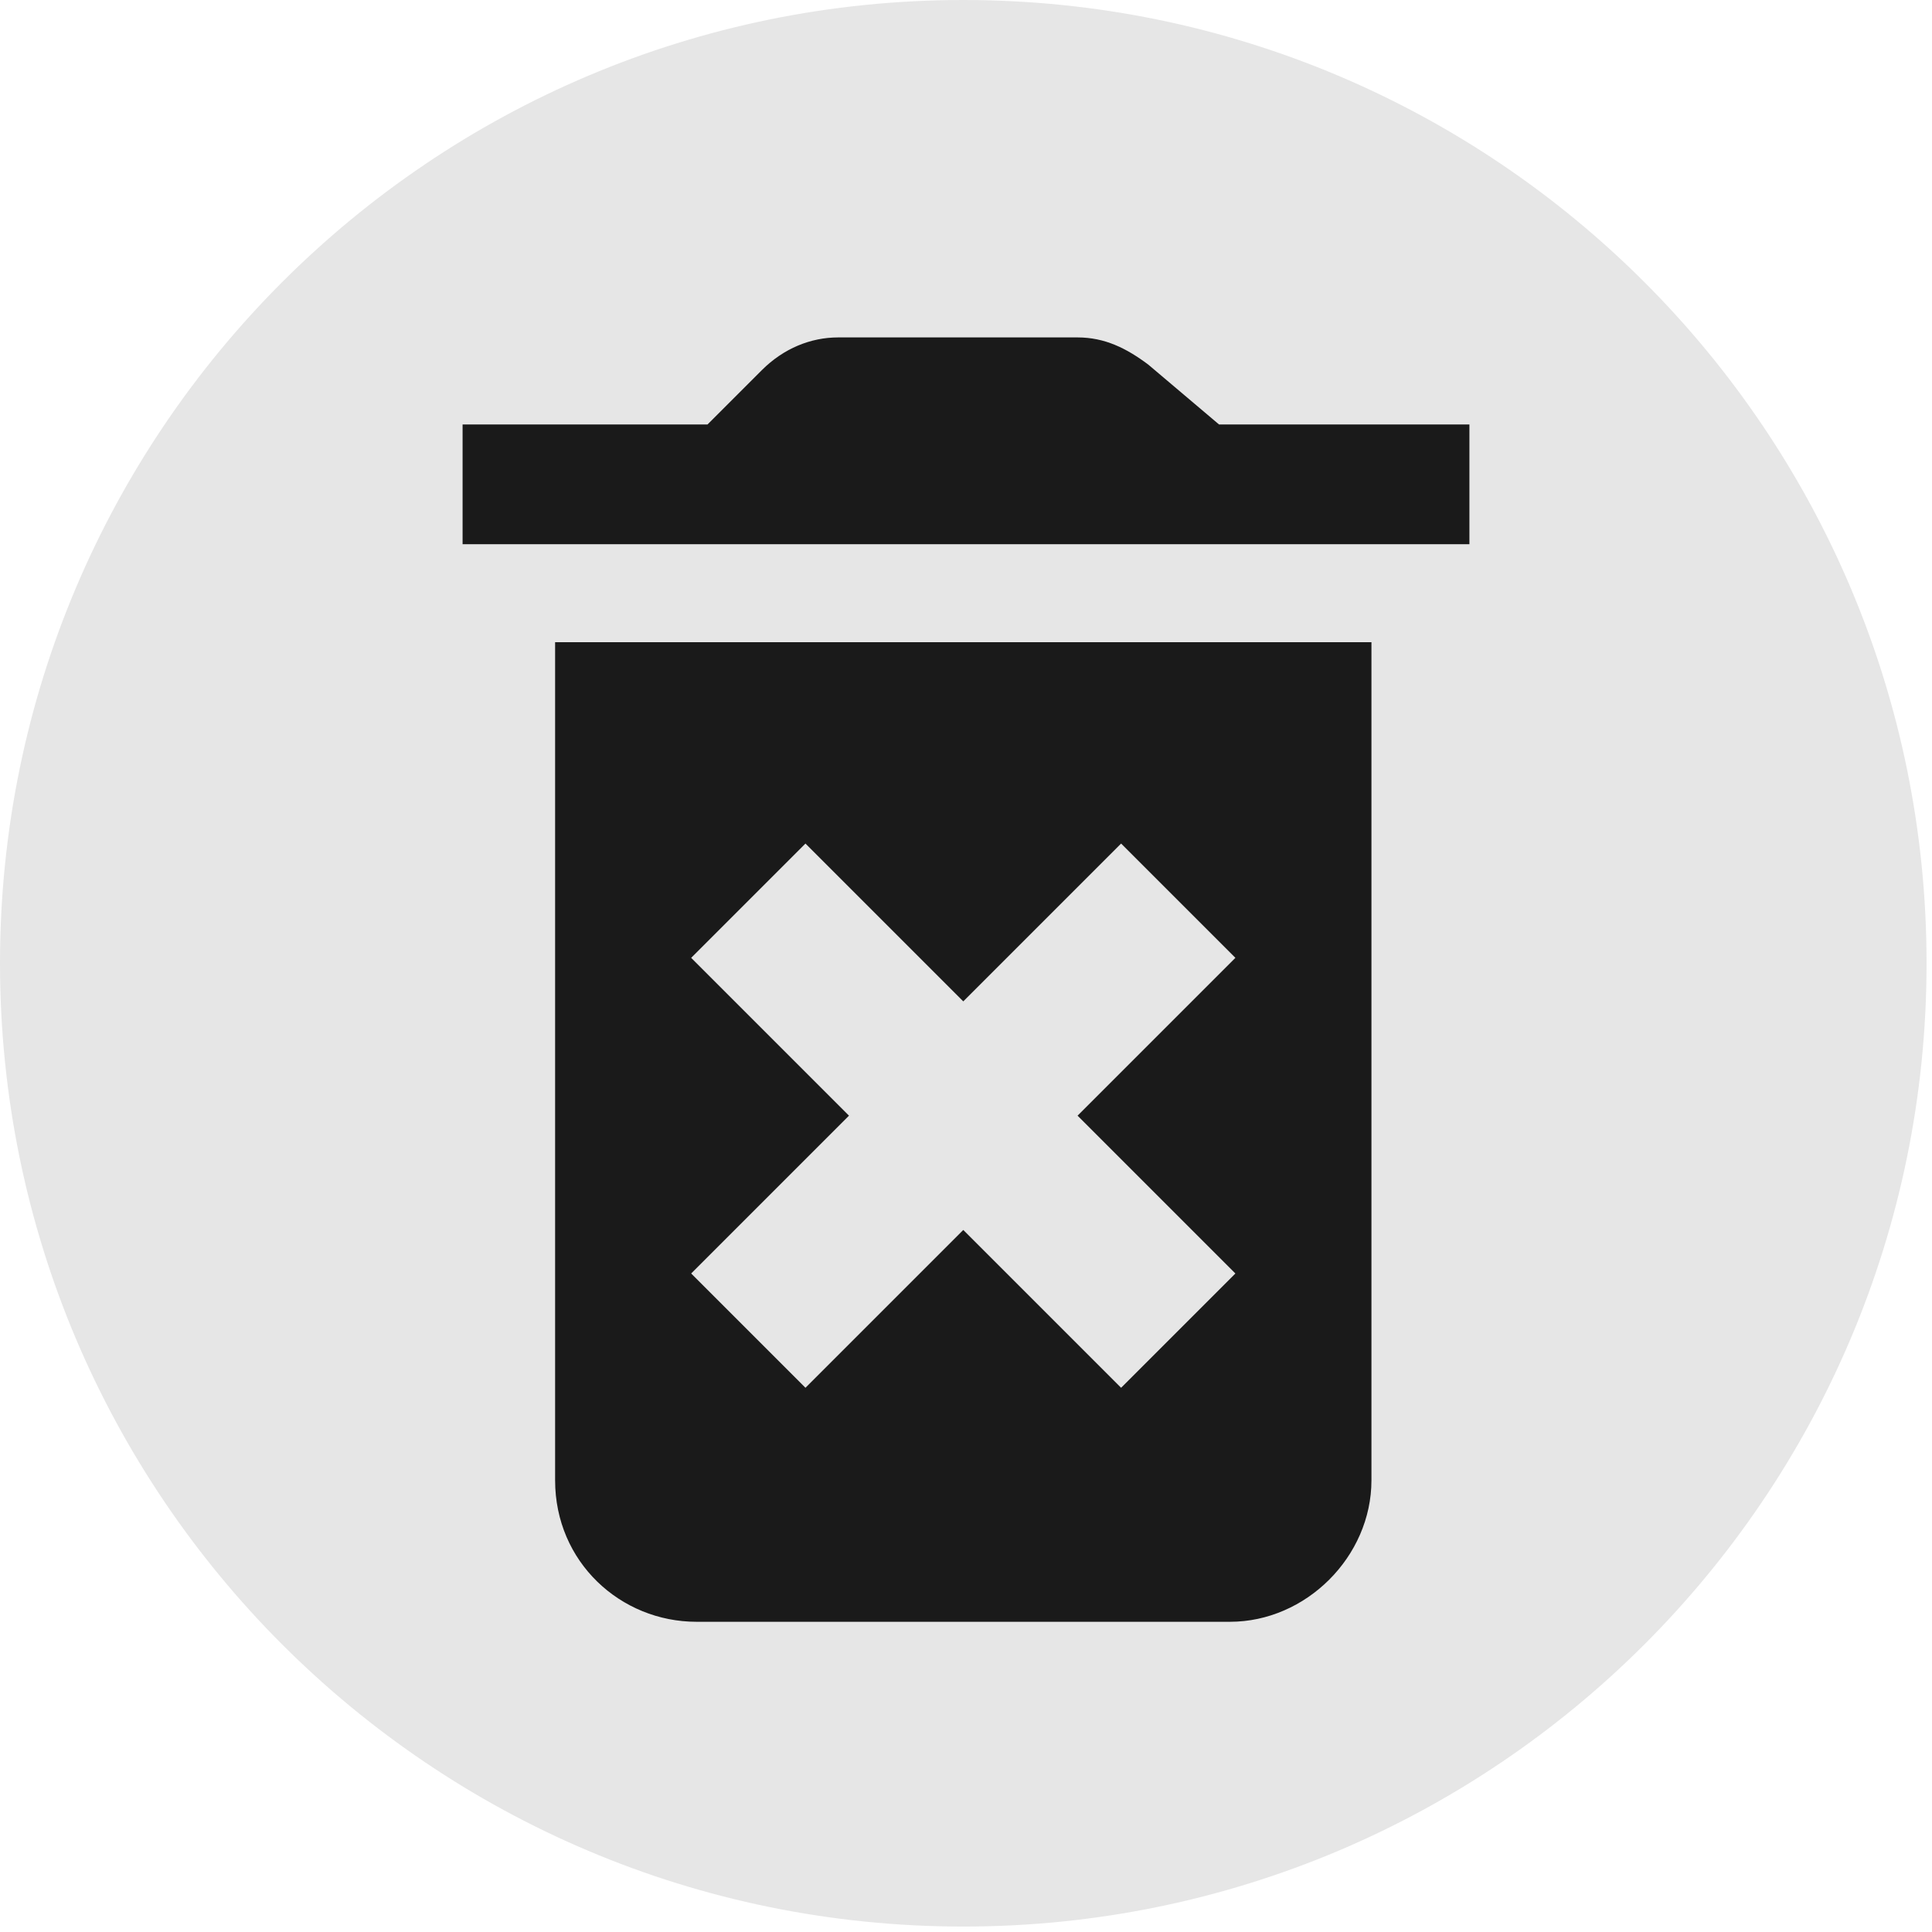
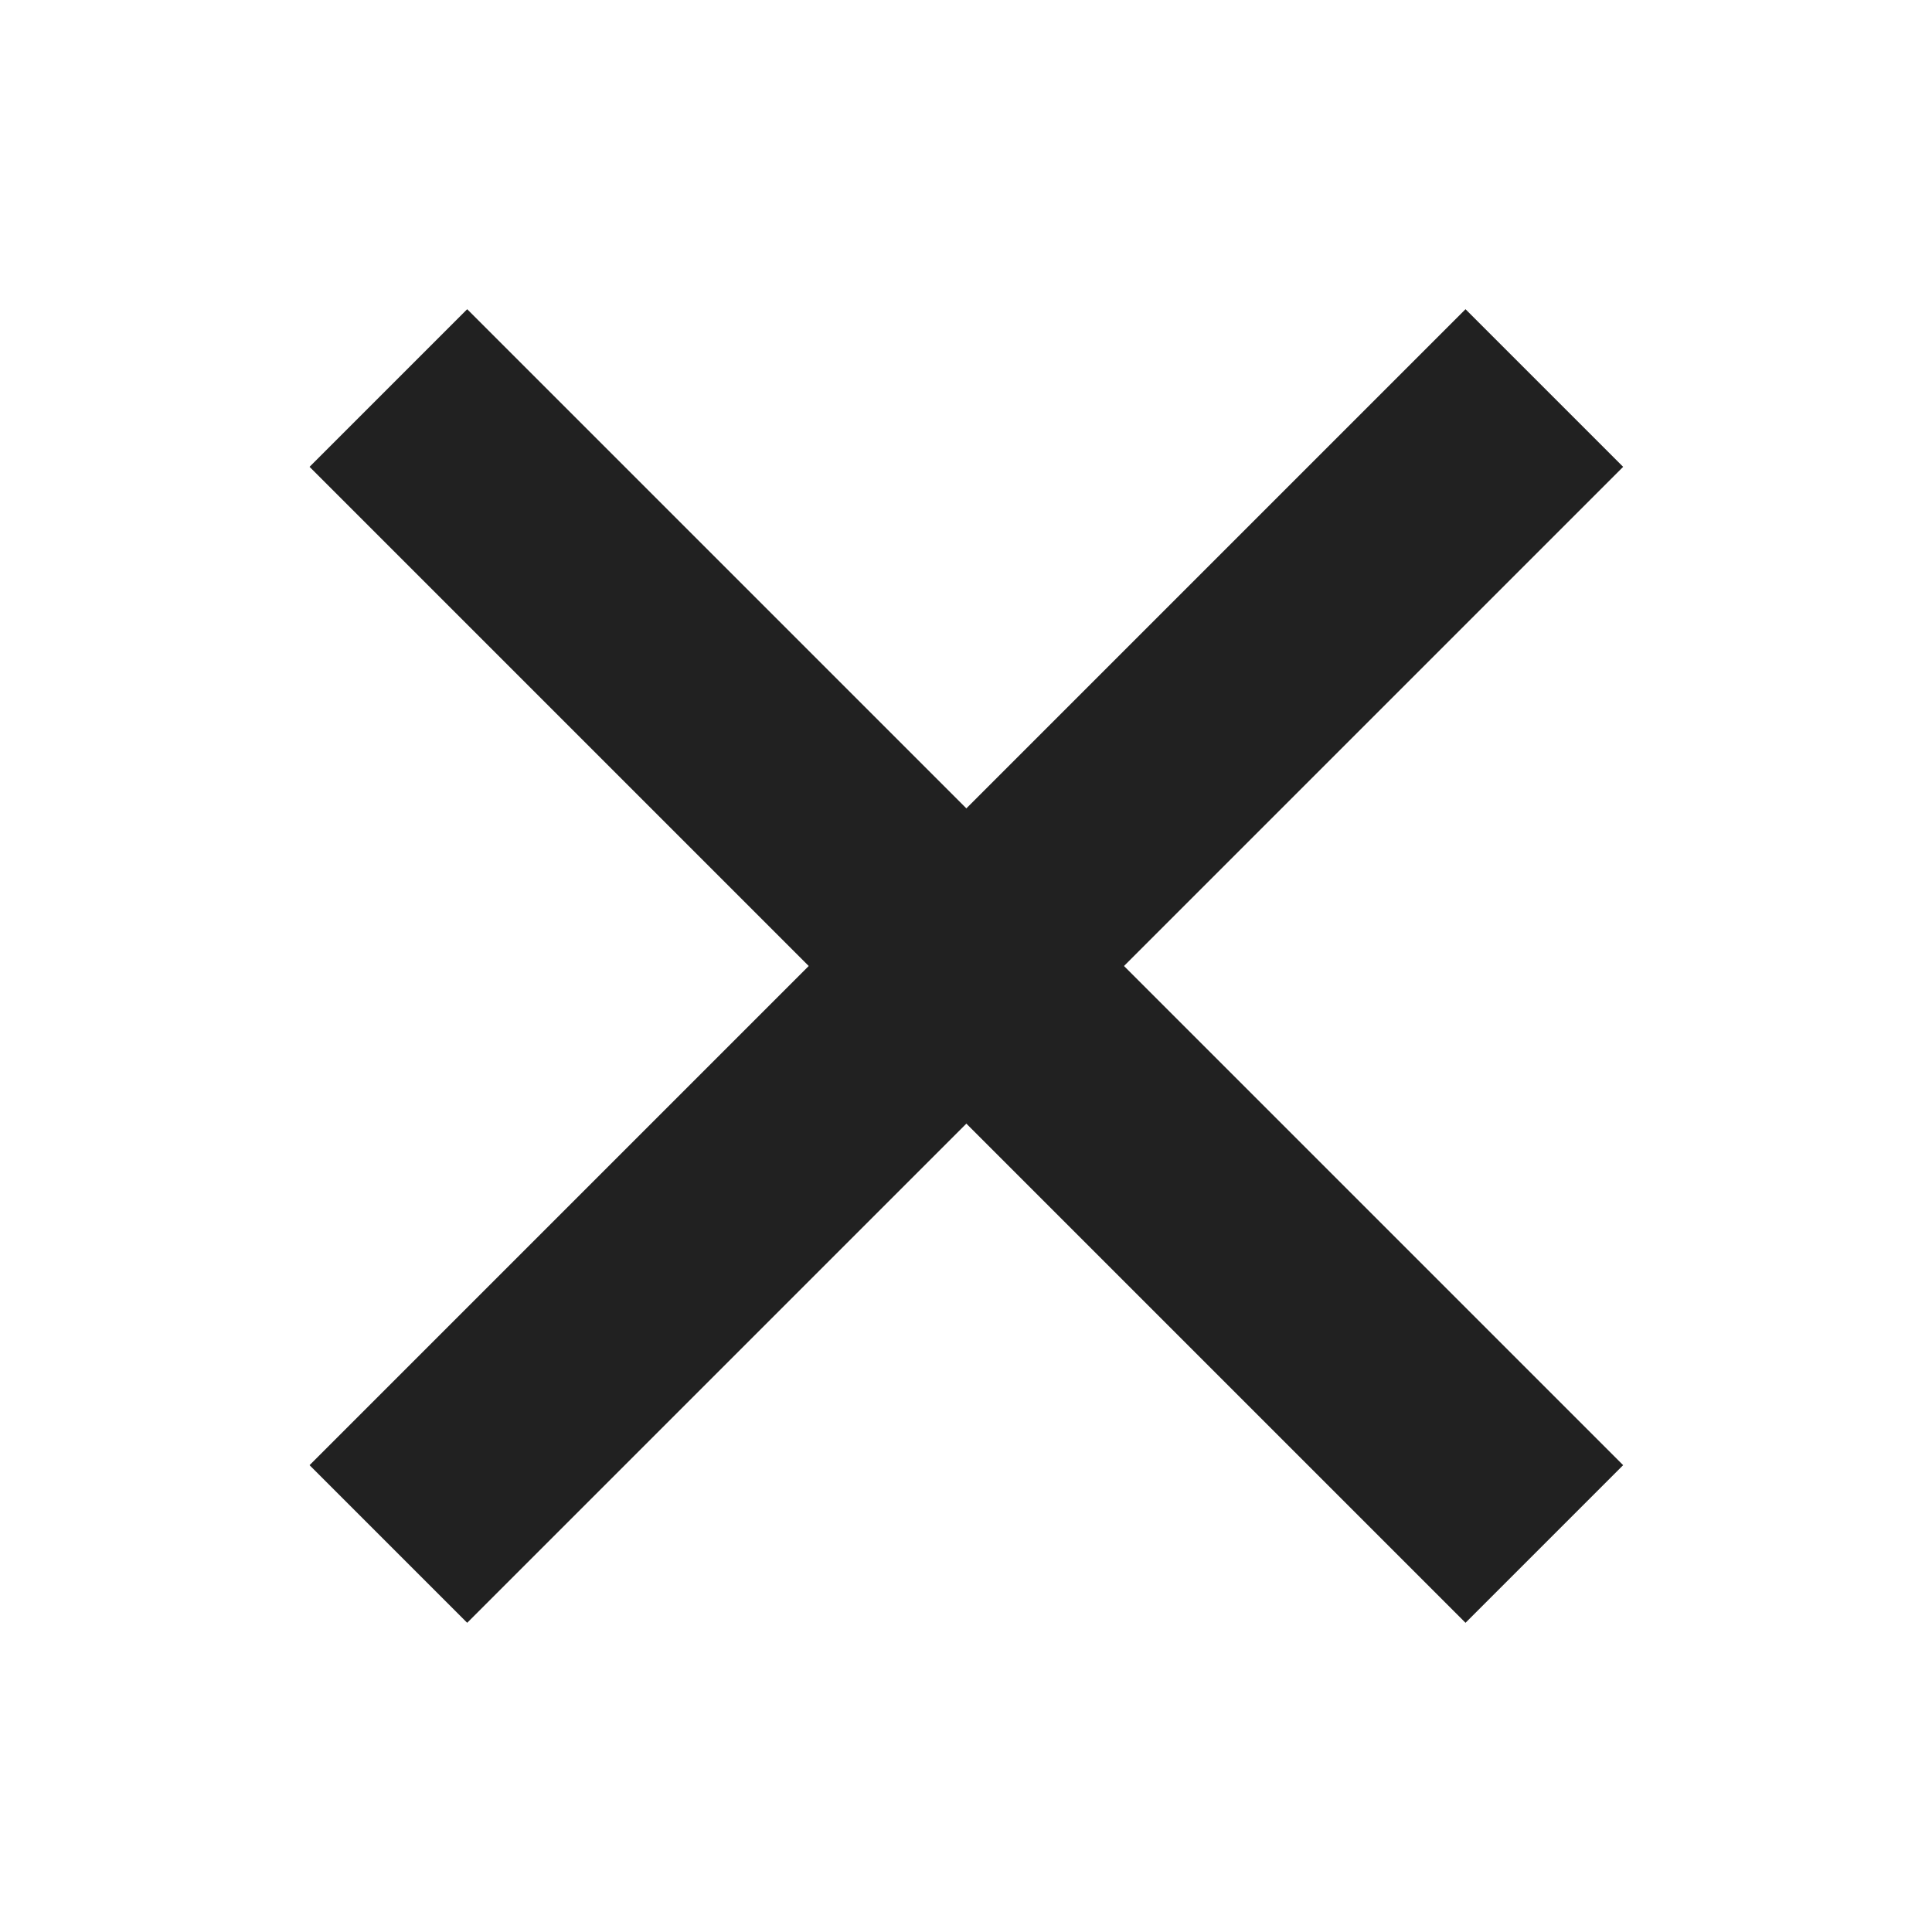
- <svg xmlns="http://www.w3.org/2000/svg" version="1.1" id="Réteg_1" x="0px" y="0px" viewBox="0 0 35.5 35.5" style="enable-background:new 0 0 35.5 35.5;" xml:space="preserve">
-   <style type="text/css">
- 	.st0{fill:#E6E6E6;}
- 	.st1{fill:#1A1A1A;}
- </style>
+ <svg xmlns="http://www.w3.org/2000/svg" id="Réteg_1" version="1.1" viewBox="0 0 13 13">
+   <defs>
+     <style>
+       .st0 {
+         fill: none;
+       }
+ 
+       .st1 {
+         fill: #212121;
+       }
+     </style>
+   </defs>
+   <polygon class="st0" points="13 13 0 13 0 0 12.98 .02 13 13" />
  <g>
-     <circle class="st0" cx="17.7" cy="17.7" r="17.7" />
-     <path class="st1" d="M10.2,11.8v15.4c0,1.5,1.2,2.6,2.6,2.6h9.8c1.4,0,2.6-1.2,2.6-2.6V11.8H10.2z M22.7,23.4l-2.1,2.1l-2.9-2.9   l-2.9,2.9l-2.1-2.1l2.9-2.9l-2.9-2.9l2.1-2.1l2.9,2.9l2.9-2.9l2.1,2.1l-2.9,2.9L22.7,23.4z" />
-     <path class="st1" d="M27,7.8V10H8.5V7.8H13l1-1c0.4-0.4,0.9-0.6,1.4-0.6h4.4c0.5,0,0.9,0.2,1.3,0.5l1.3,1.1H27z" />
+     <rect class="st1" x="5.75" y="1" width="1.5" height="11" transform="translate(-2.69 6.5) rotate(-45)" />
+     <rect class="st1" x="1" y="5.75" width="11" height="1.5" transform="translate(-2.69 6.5) rotate(-45)" />
  </g>
</svg>
